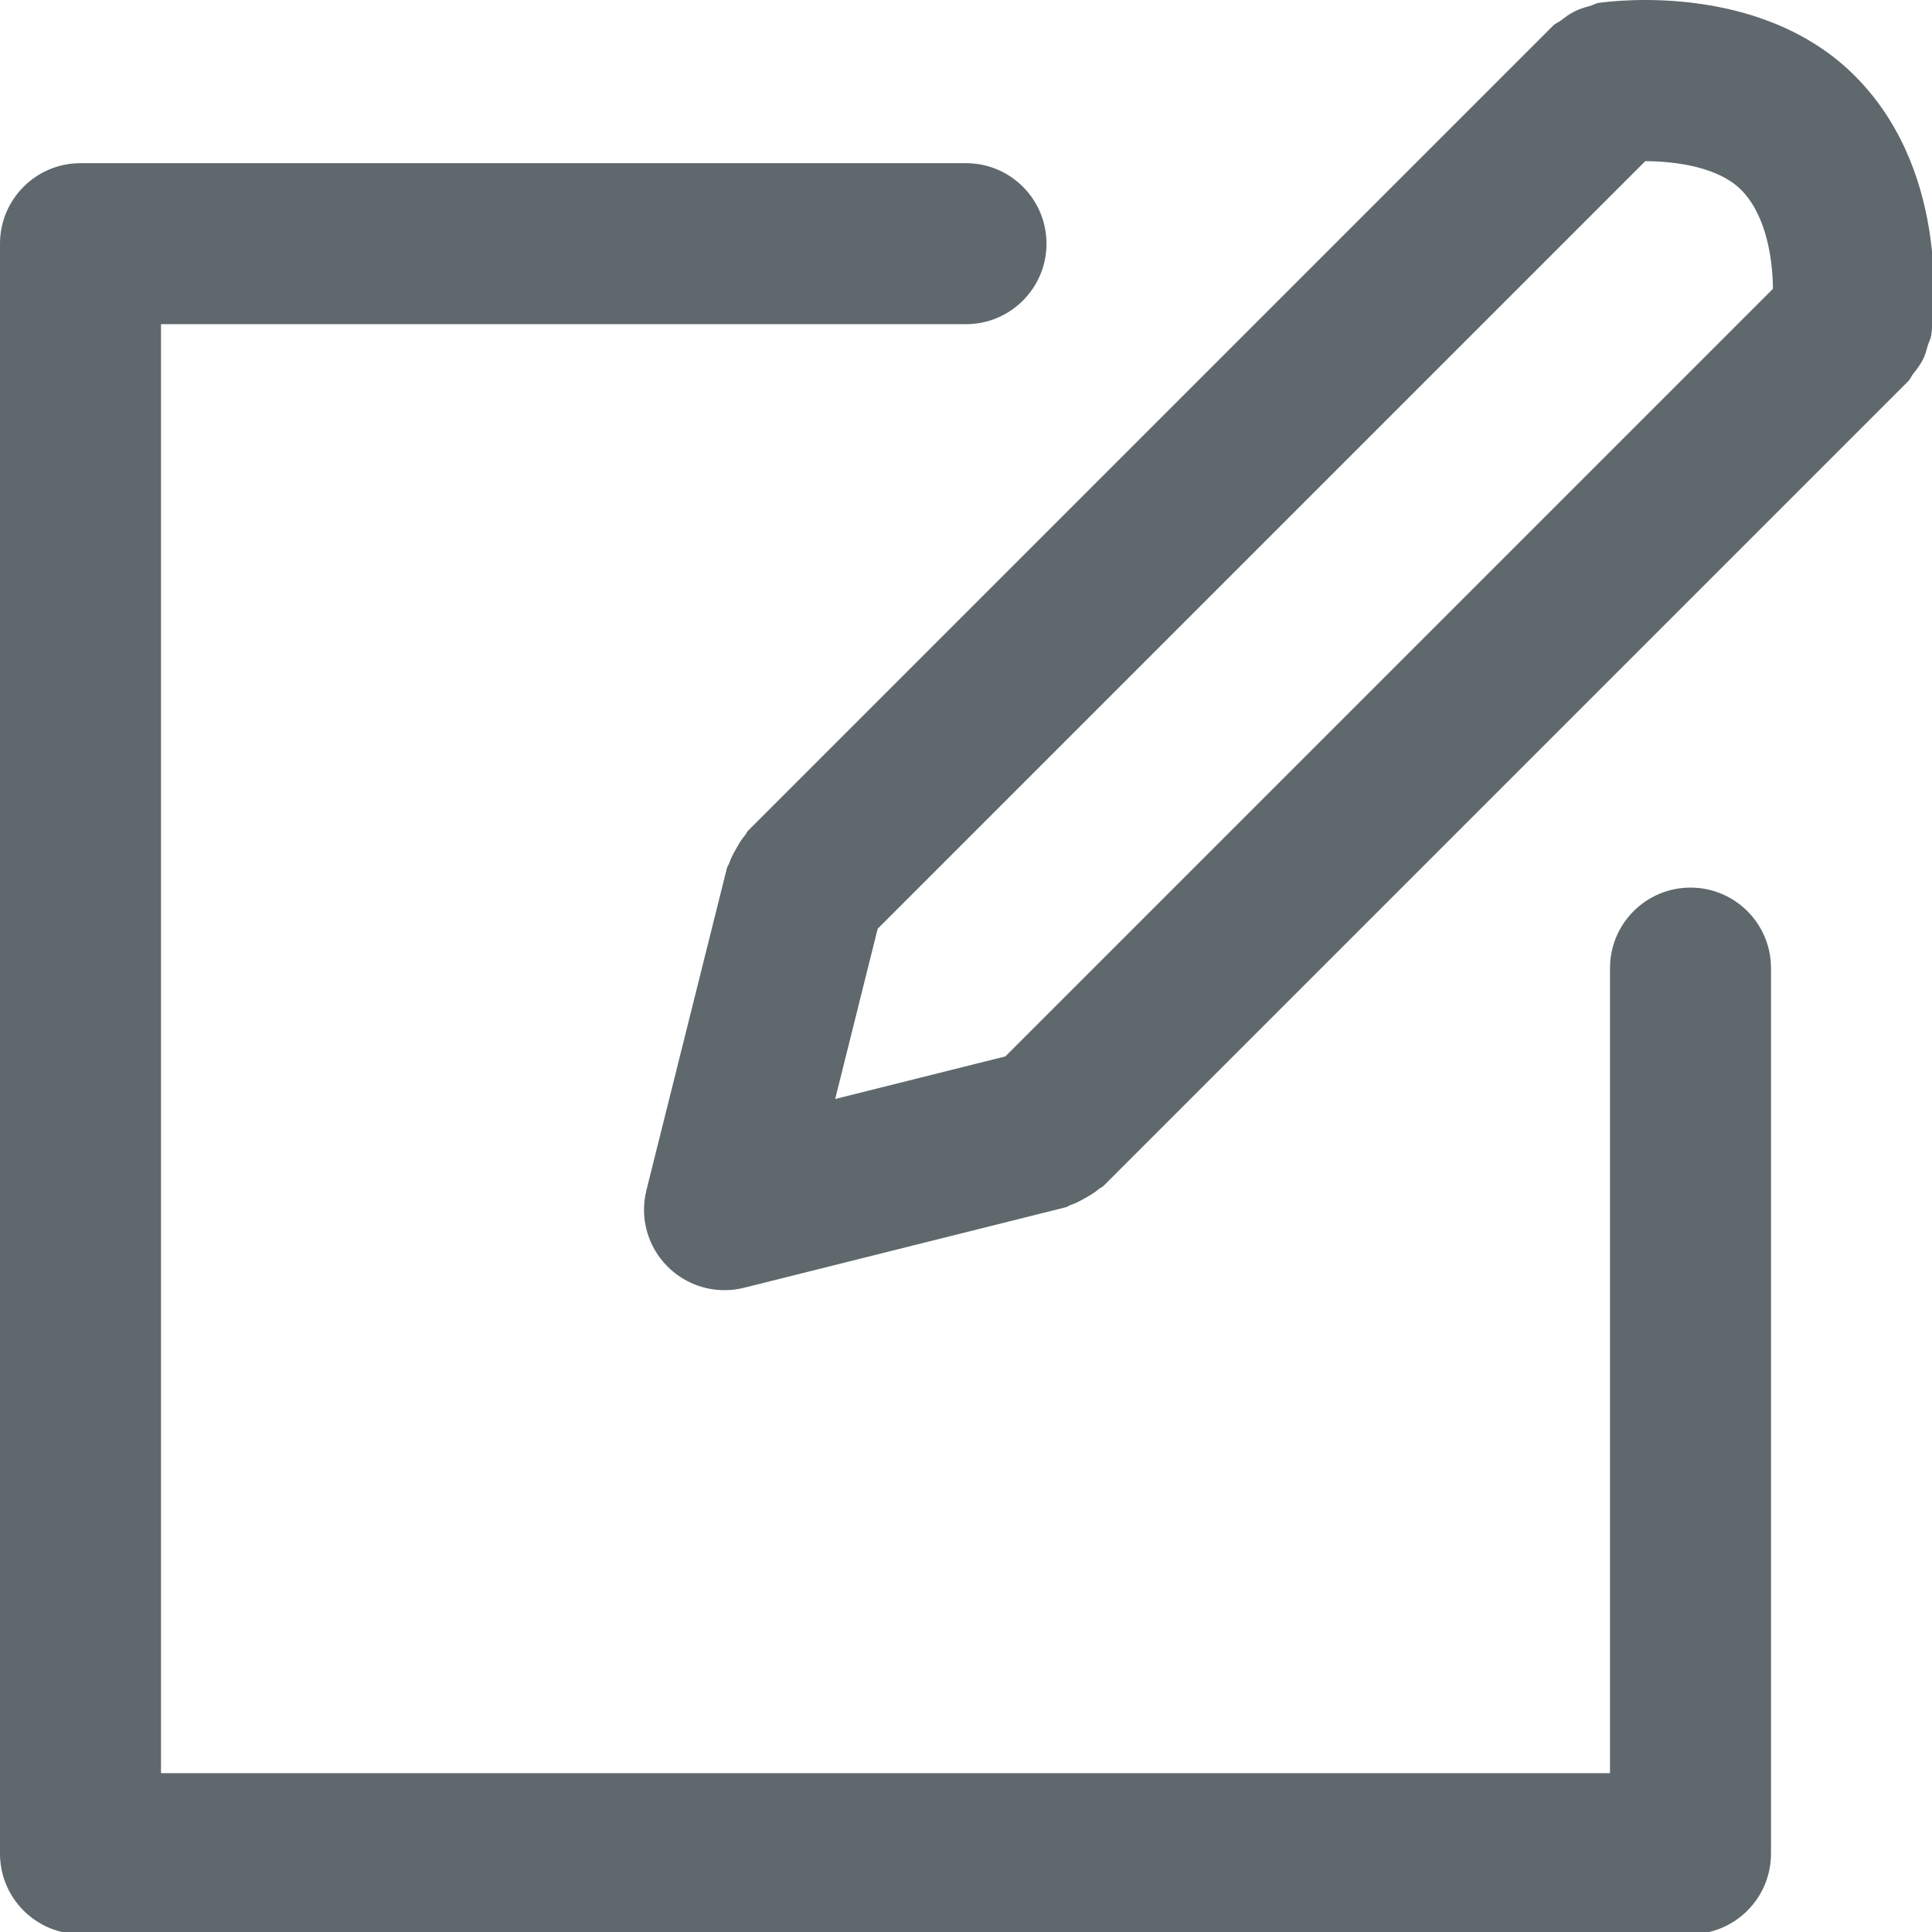
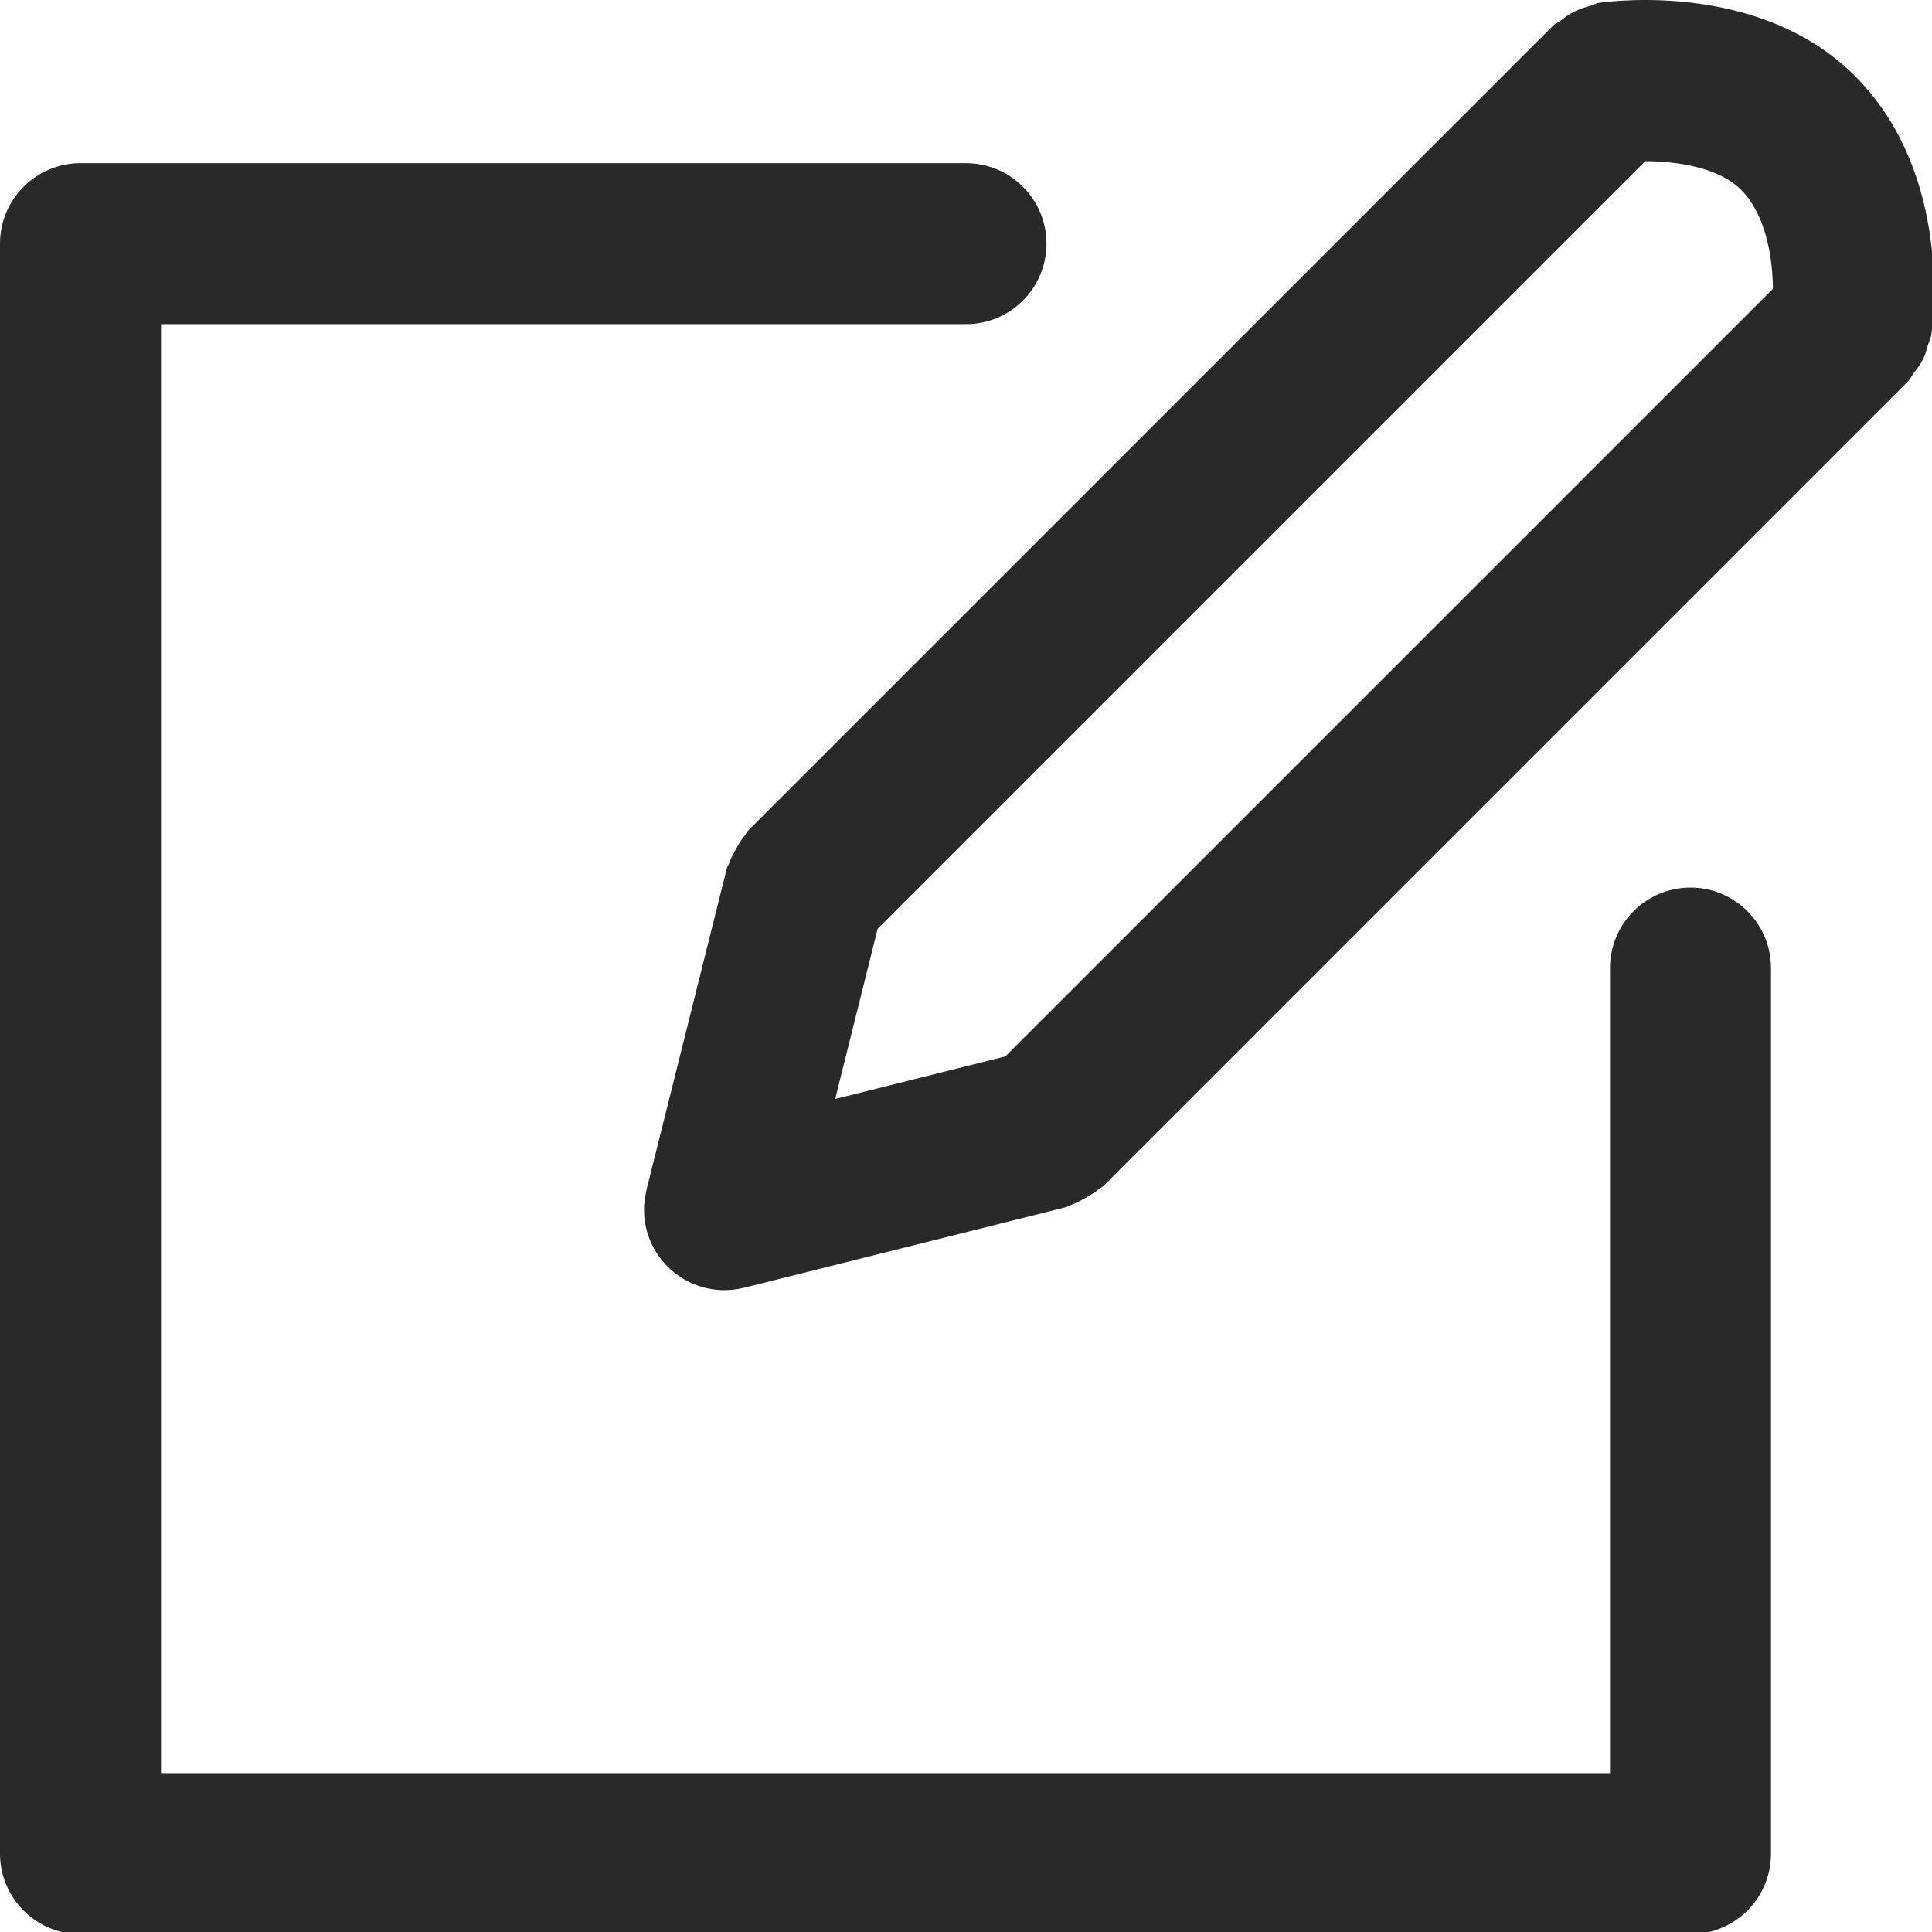
- <svg xmlns="http://www.w3.org/2000/svg" xmlns:xlink="http://www.w3.org/1999/xlink" viewBox="0 0 24 24">
-   <defs>
-     <path id="a" d="M22 12.026v11.001c0 .552-.448 1-1 1h-20c-.552 0-1-.448-1-1v-20c0-.552.448-1 1-1h11c.552 0 1 .448 1 1s-.448 1-1 1h-10v18h18v-10.001c0-.552.448-1 1-1s1 .448 1 1zm-11.097-.489l9.535-9.535c.375.001.926.071 1.209.375.3.32.374.85.377 1.211l-9.535 9.535-2.114.529.528-2.115zm13.045-7.246c.012-.042.035-.078.042-.123.028-.196.244-1.956-.882-3.157-1.152-1.235-3.038-1.005-3.25-.975-.04.006-.072.029-.11.039-.065.017-.127.036-.188.067-.063.031-.116.07-.169.112-.032.025-.069.036-.098.065l-10 10c-.017.017-.023.04-.039.058-.043.05-.075.105-.108.164-.034.059-.066.117-.087.181-.007.022-.024.039-.029.062l-1 4.001c-.085.341.014.701.263.949.19.19.445.293.707.293.081 0 .162-.01.243-.03l4-1.001c.022-.006.039-.022.061-.029.064-.021.121-.052.18-.086.059-.034.116-.066.166-.11.018-.016.04-.021.057-.038l10-10c.026-.026.036-.06.058-.088.049-.06.095-.122.13-.194.024-.052.038-.105.053-.16z" />
-   </defs>
-   <use fill="#5F686D" fill-rule="evenodd" xlink:href="#a" />
+ <svg xmlns="http://www.w3.org/2000/svg" viewBox="0 0 24 24" version="1.1">
+   <g id="Icons/Basic-icons/edit" stroke="none" stroke-width="1" fill="none" fill-rule="evenodd">
+     <path d="M12,2.027 C12.552,2.027 13,2.475 13,3.027 C13,3.579 12.552,4.027 12,4.027 L2,4.027 L2,22.027 L20,22.027 L20,12.026 C20,11.474 20.448,11.026 21,11.026 C21.552,11.026 22,11.474 22,12.026 L22,23.027 C22,23.579 21.552,24.027 21,24.027 L1,24.027 C0.448,24.027 0,23.579 0,23.027 L0,3.027 C0,2.475 0.448,2.027 1,2.027 L12,2.027 Z M23.108,1.011 C24.234,2.212 24.018,3.972 23.99,4.168 C23.983,4.213 23.96,4.249 23.948,4.291 C23.933,4.346 23.919,4.399 23.895,4.451 C23.86,4.523 23.814,4.585 23.765,4.645 L23.738,4.69 L23.738,4.69 L23.707,4.733 L13.707,14.733 C13.69,14.75 13.668,14.755 13.65,14.771 C13.6,14.815 13.543,14.847 13.484,14.881 C13.425,14.915 13.368,14.946 13.304,14.967 L13.274,14.982 L13.274,14.982 L13.243,14.996 L9.243,15.997 C9.162,16.017 9.081,16.027 9,16.027 C8.738,16.027 8.483,15.924 8.293,15.734 C8.075,15.517 7.972,15.214 8.007,14.913 L8.03,14.785 L9.03,10.784 C9.035,10.761 9.052,10.744 9.059,10.722 C9.08,10.658 9.112,10.6 9.146,10.541 C9.179,10.482 9.211,10.427 9.254,10.377 L9.273,10.347 L9.273,10.347 L9.293,10.319 L19.293,0.319 C19.322,0.29 19.359,0.279 19.391,0.254 C19.444,0.212 19.497,0.173 19.56,0.142 C19.621,0.111 19.683,0.092 19.748,0.075 C19.786,0.065 19.818,0.042 19.858,0.036 C20.07,0.006 21.956,-0.224 23.108,1.011 Z M20.438,2.002 L10.903,11.537 L10.375,13.652 L12.489,13.123 L22.024,3.588 C22.021,3.227 21.947,2.697 21.647,2.377 C21.364,2.073 20.813,2.003 20.438,2.002 Z" id="Combined-Shape" fill="#292929" />
+   </g>
</svg>
